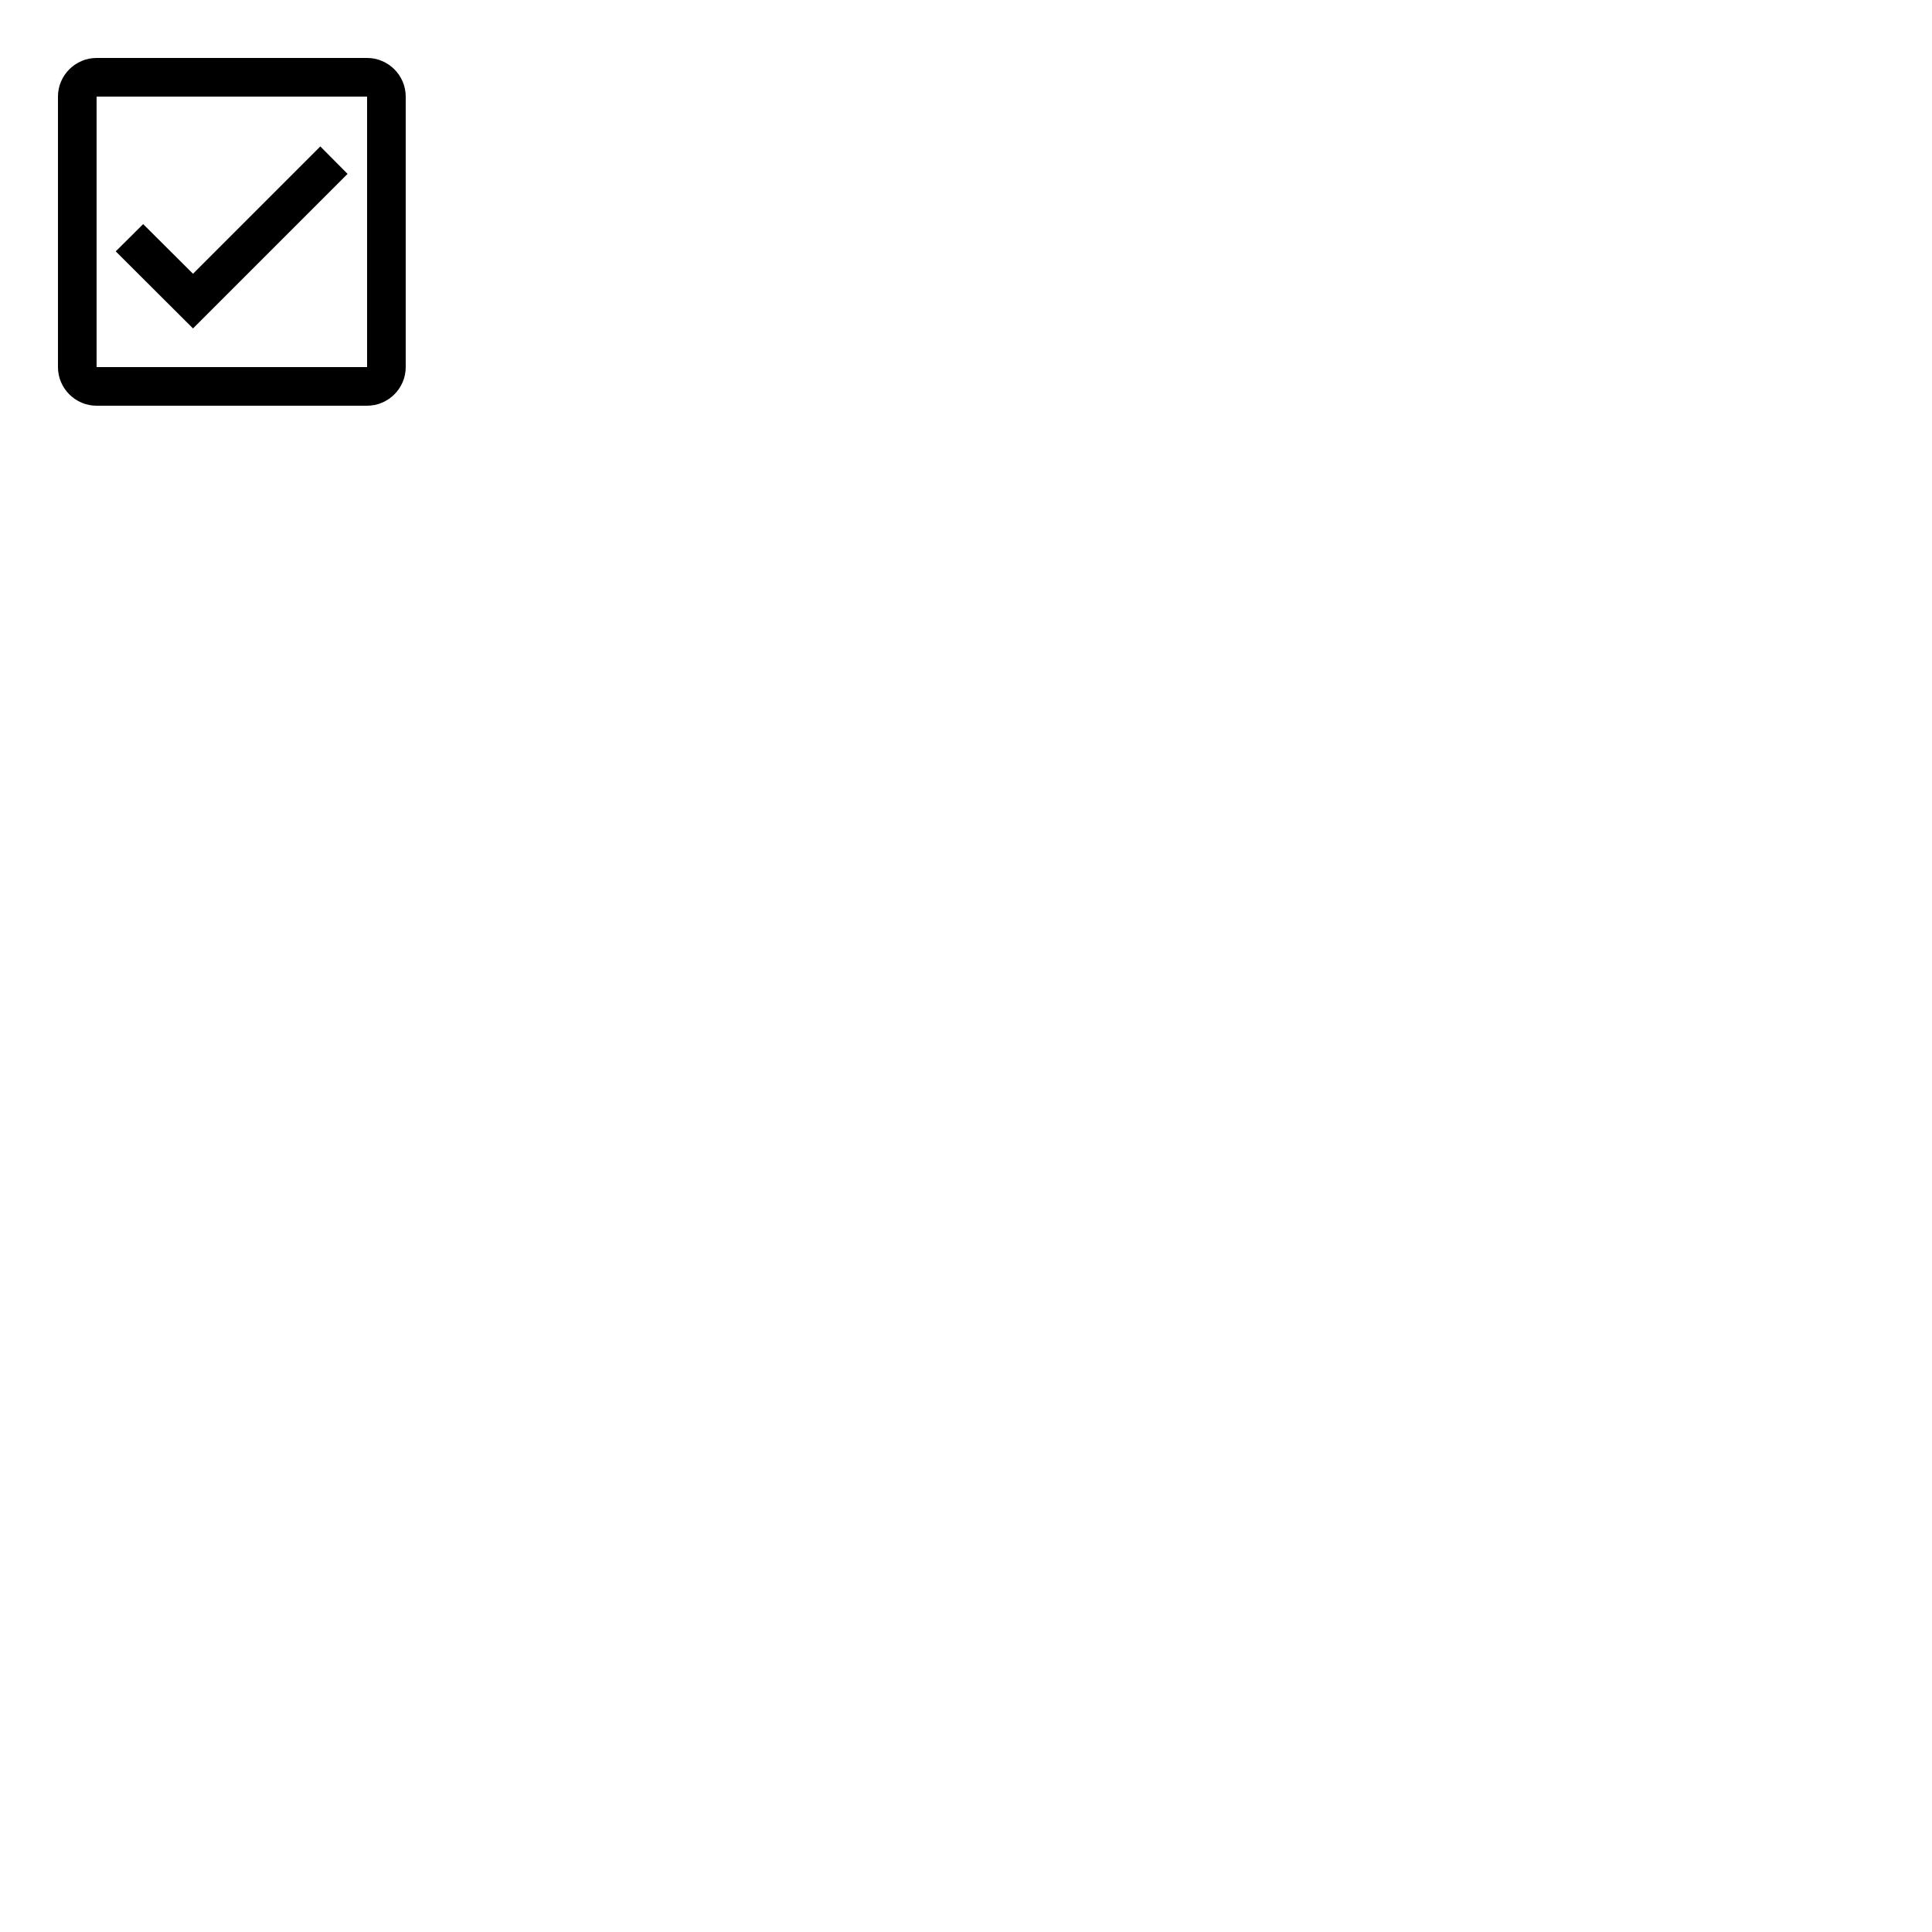
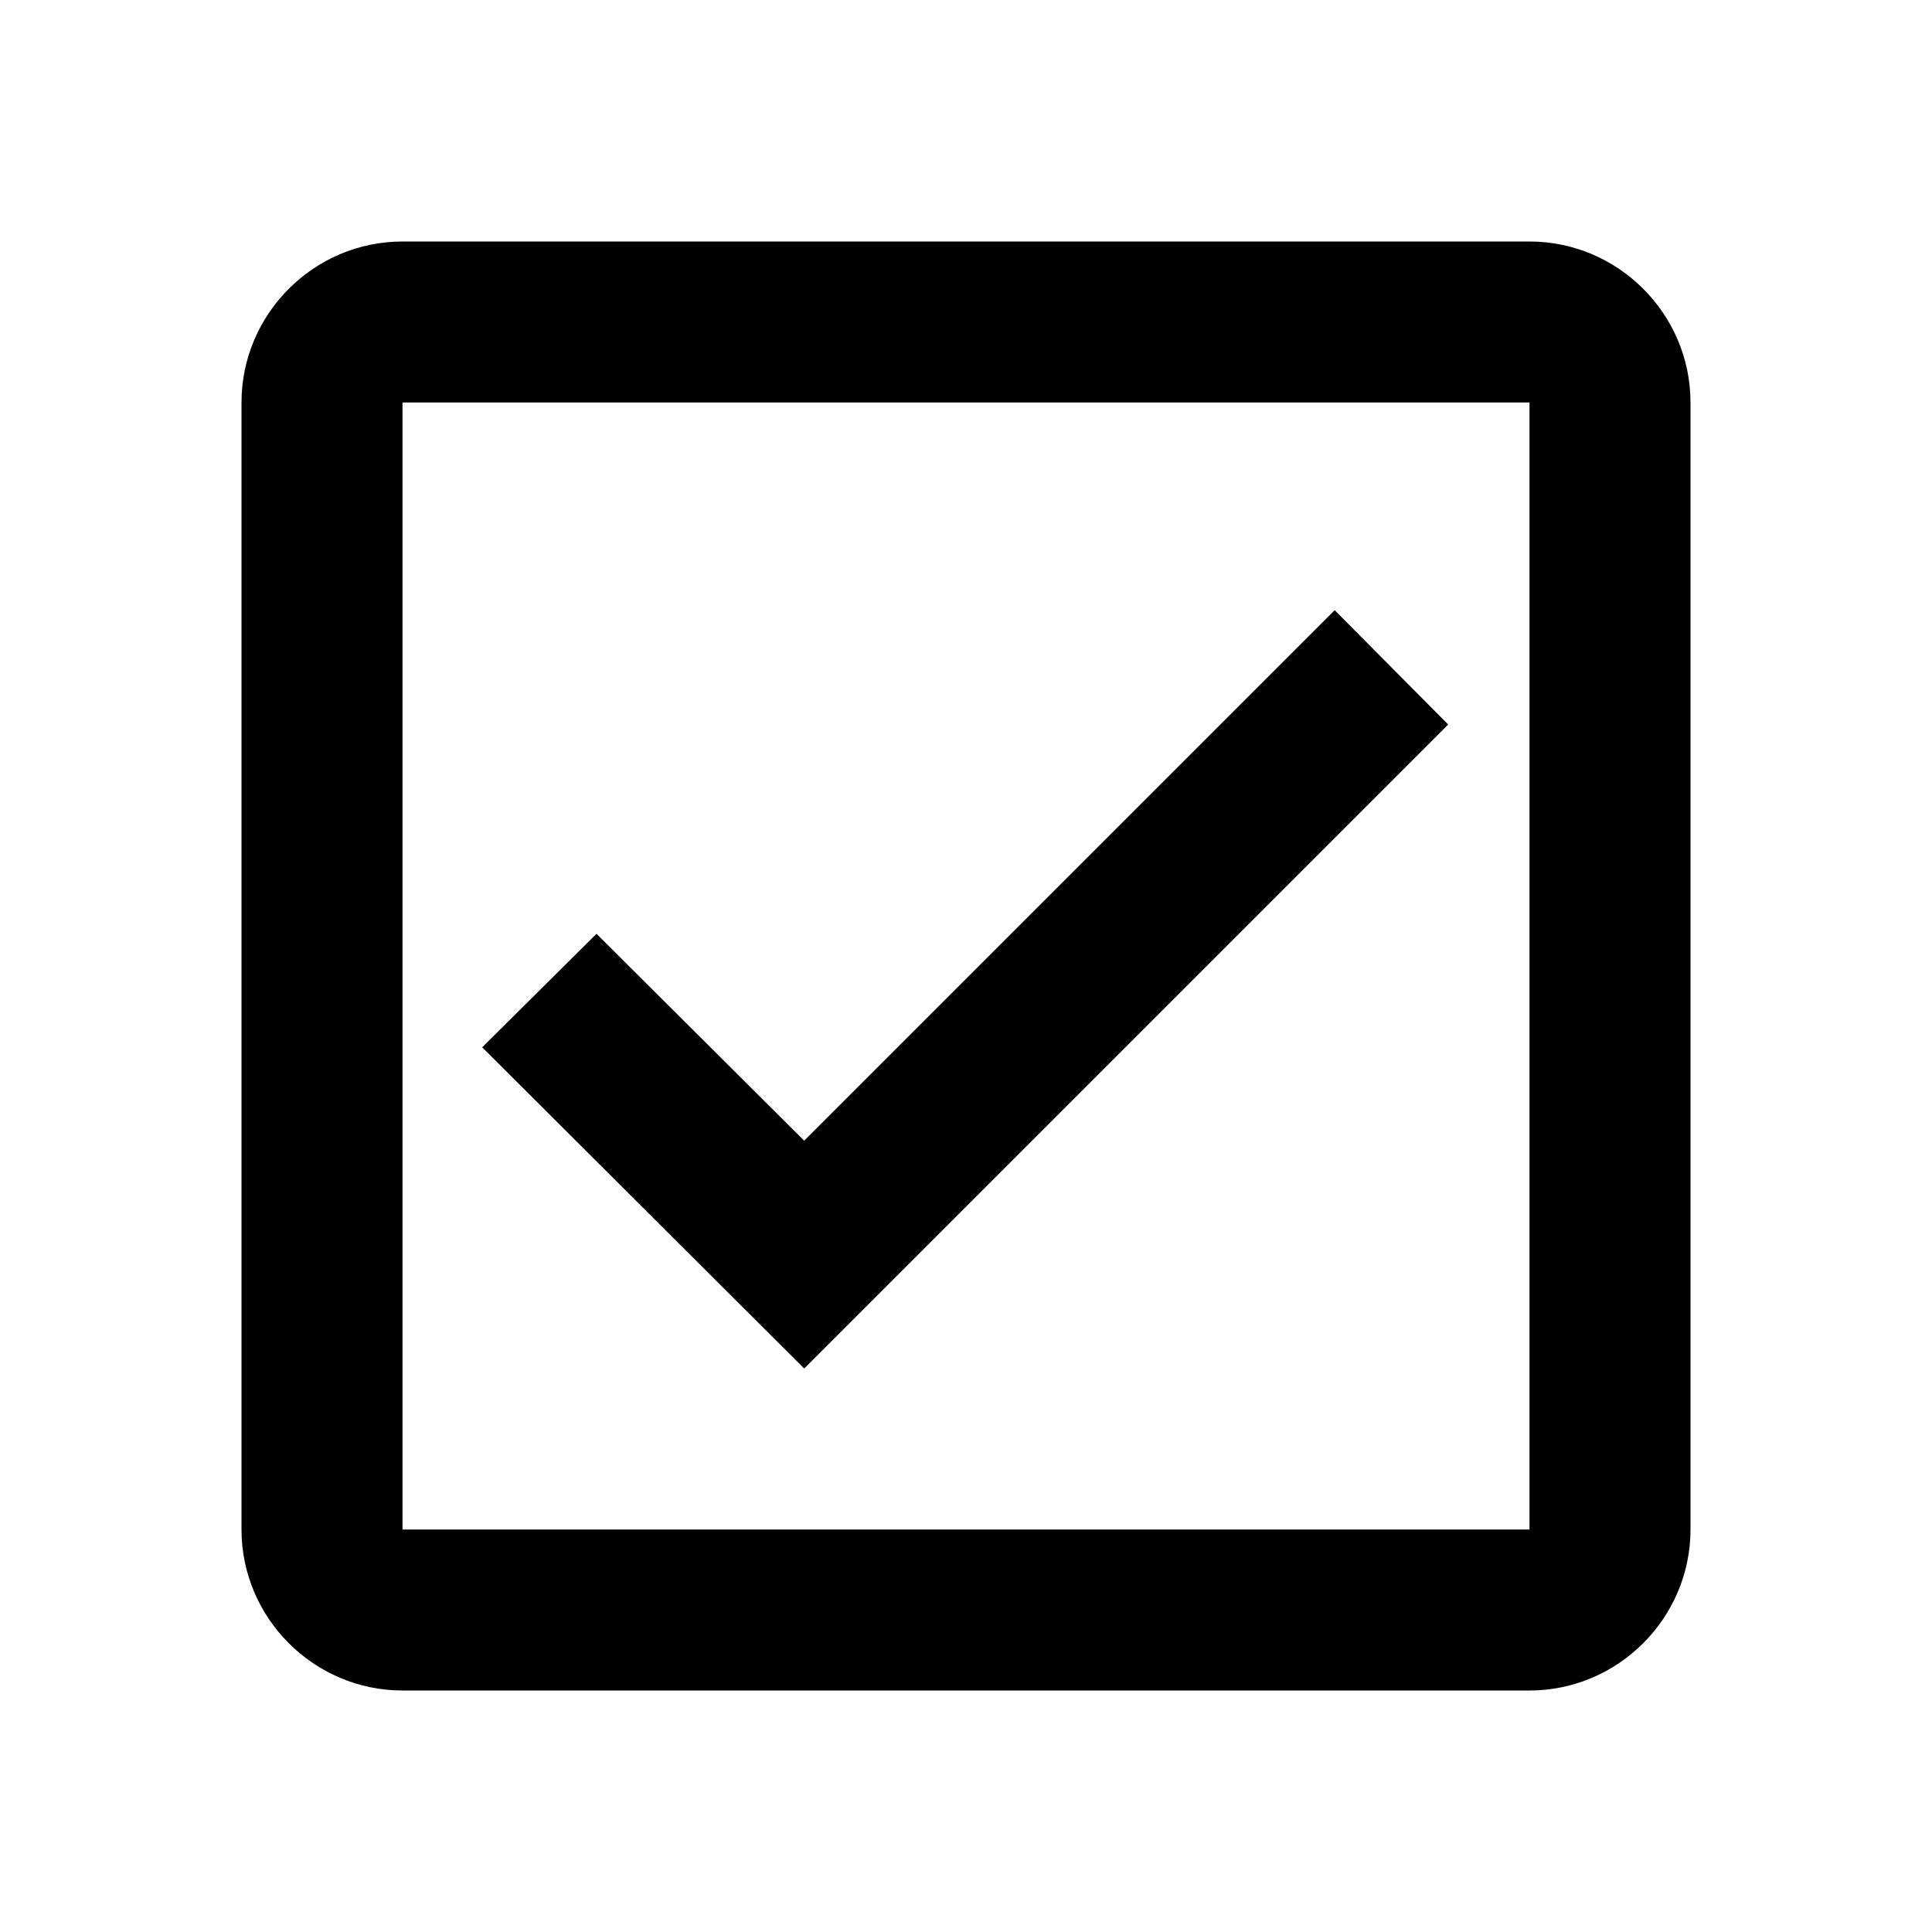
- <svg xmlns="http://www.w3.org/2000/svg" height="100%" viewBox="0 0 100 100" width="100%">
+ <svg xmlns="http://www.w3.org/2000/svg" viewBox="0 0 24 24">
  <path d="M0 0h24v24H0V0z" fill="none" />
  <path d="M19 3H5c-1.1 0-2 .9-2 2v14c0 1.1.9 2 2 2h14c1.1 0 2-.9 2-2V5c0-1.1-.9-2-2-2zm0 16H5V5h14v14zM17.99 9l-1.41-1.42-6.59 6.59-2.58-2.57-1.42 1.41 4 3.99z" />
</svg>
